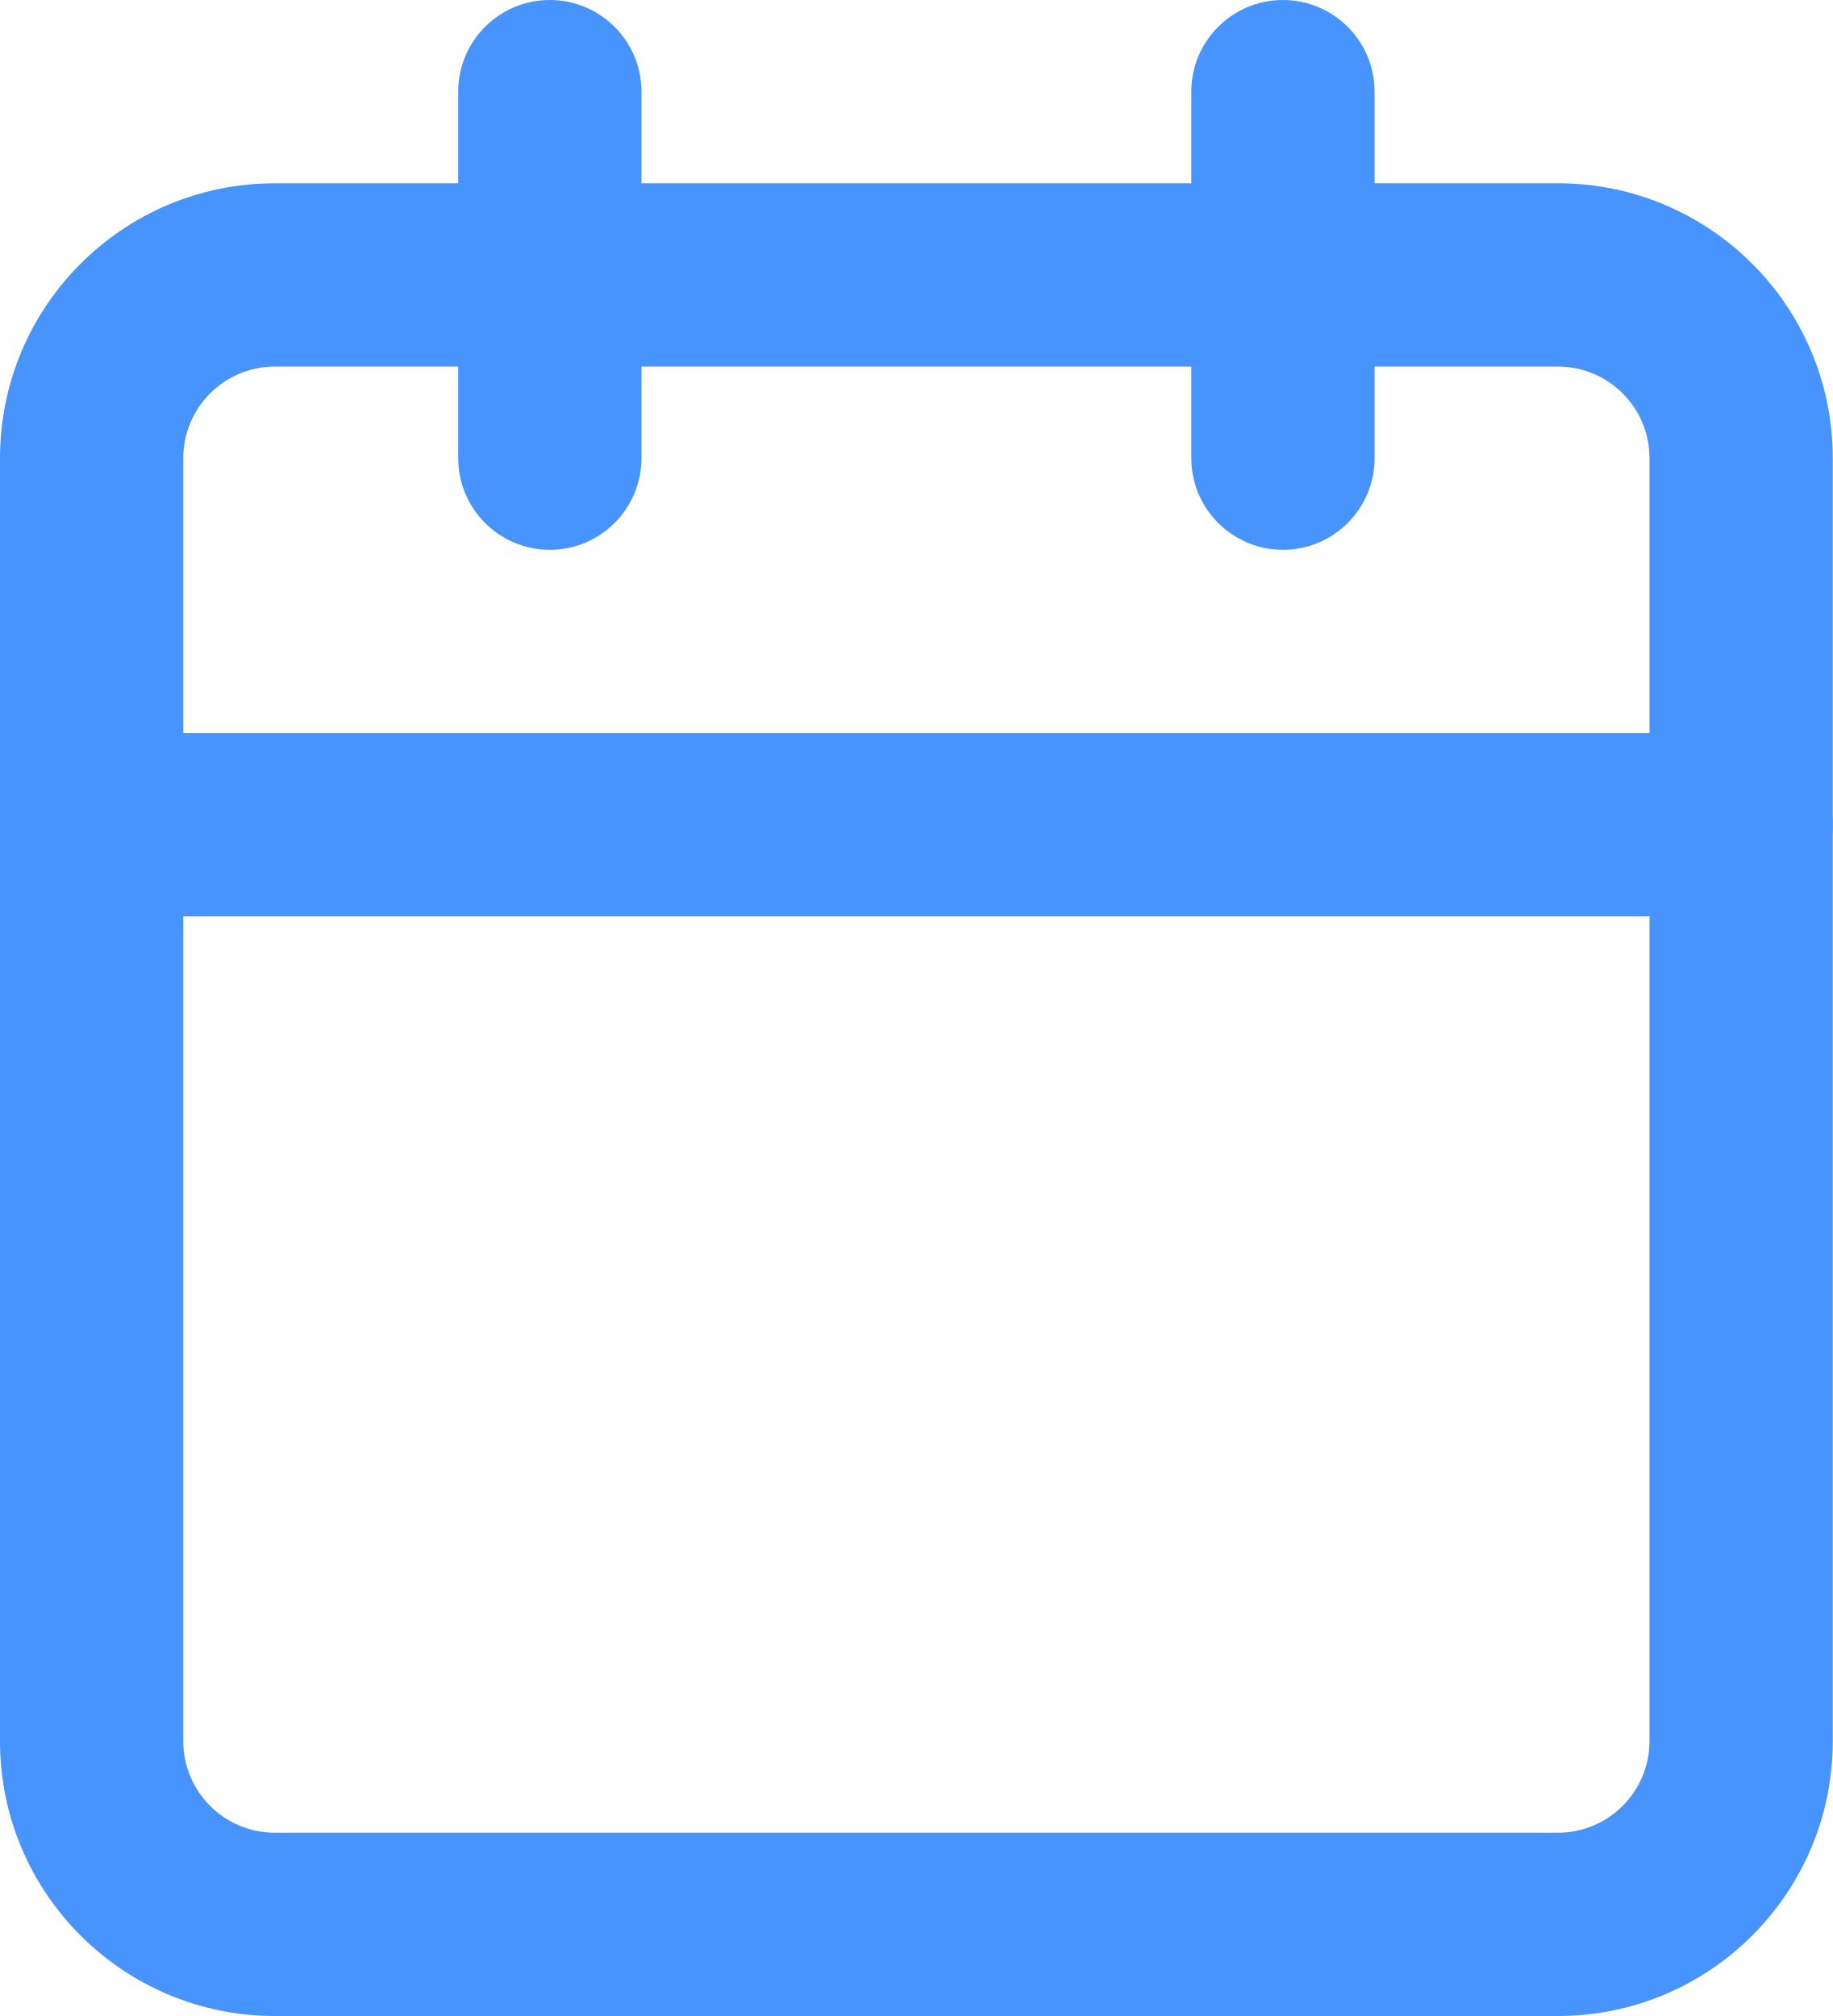
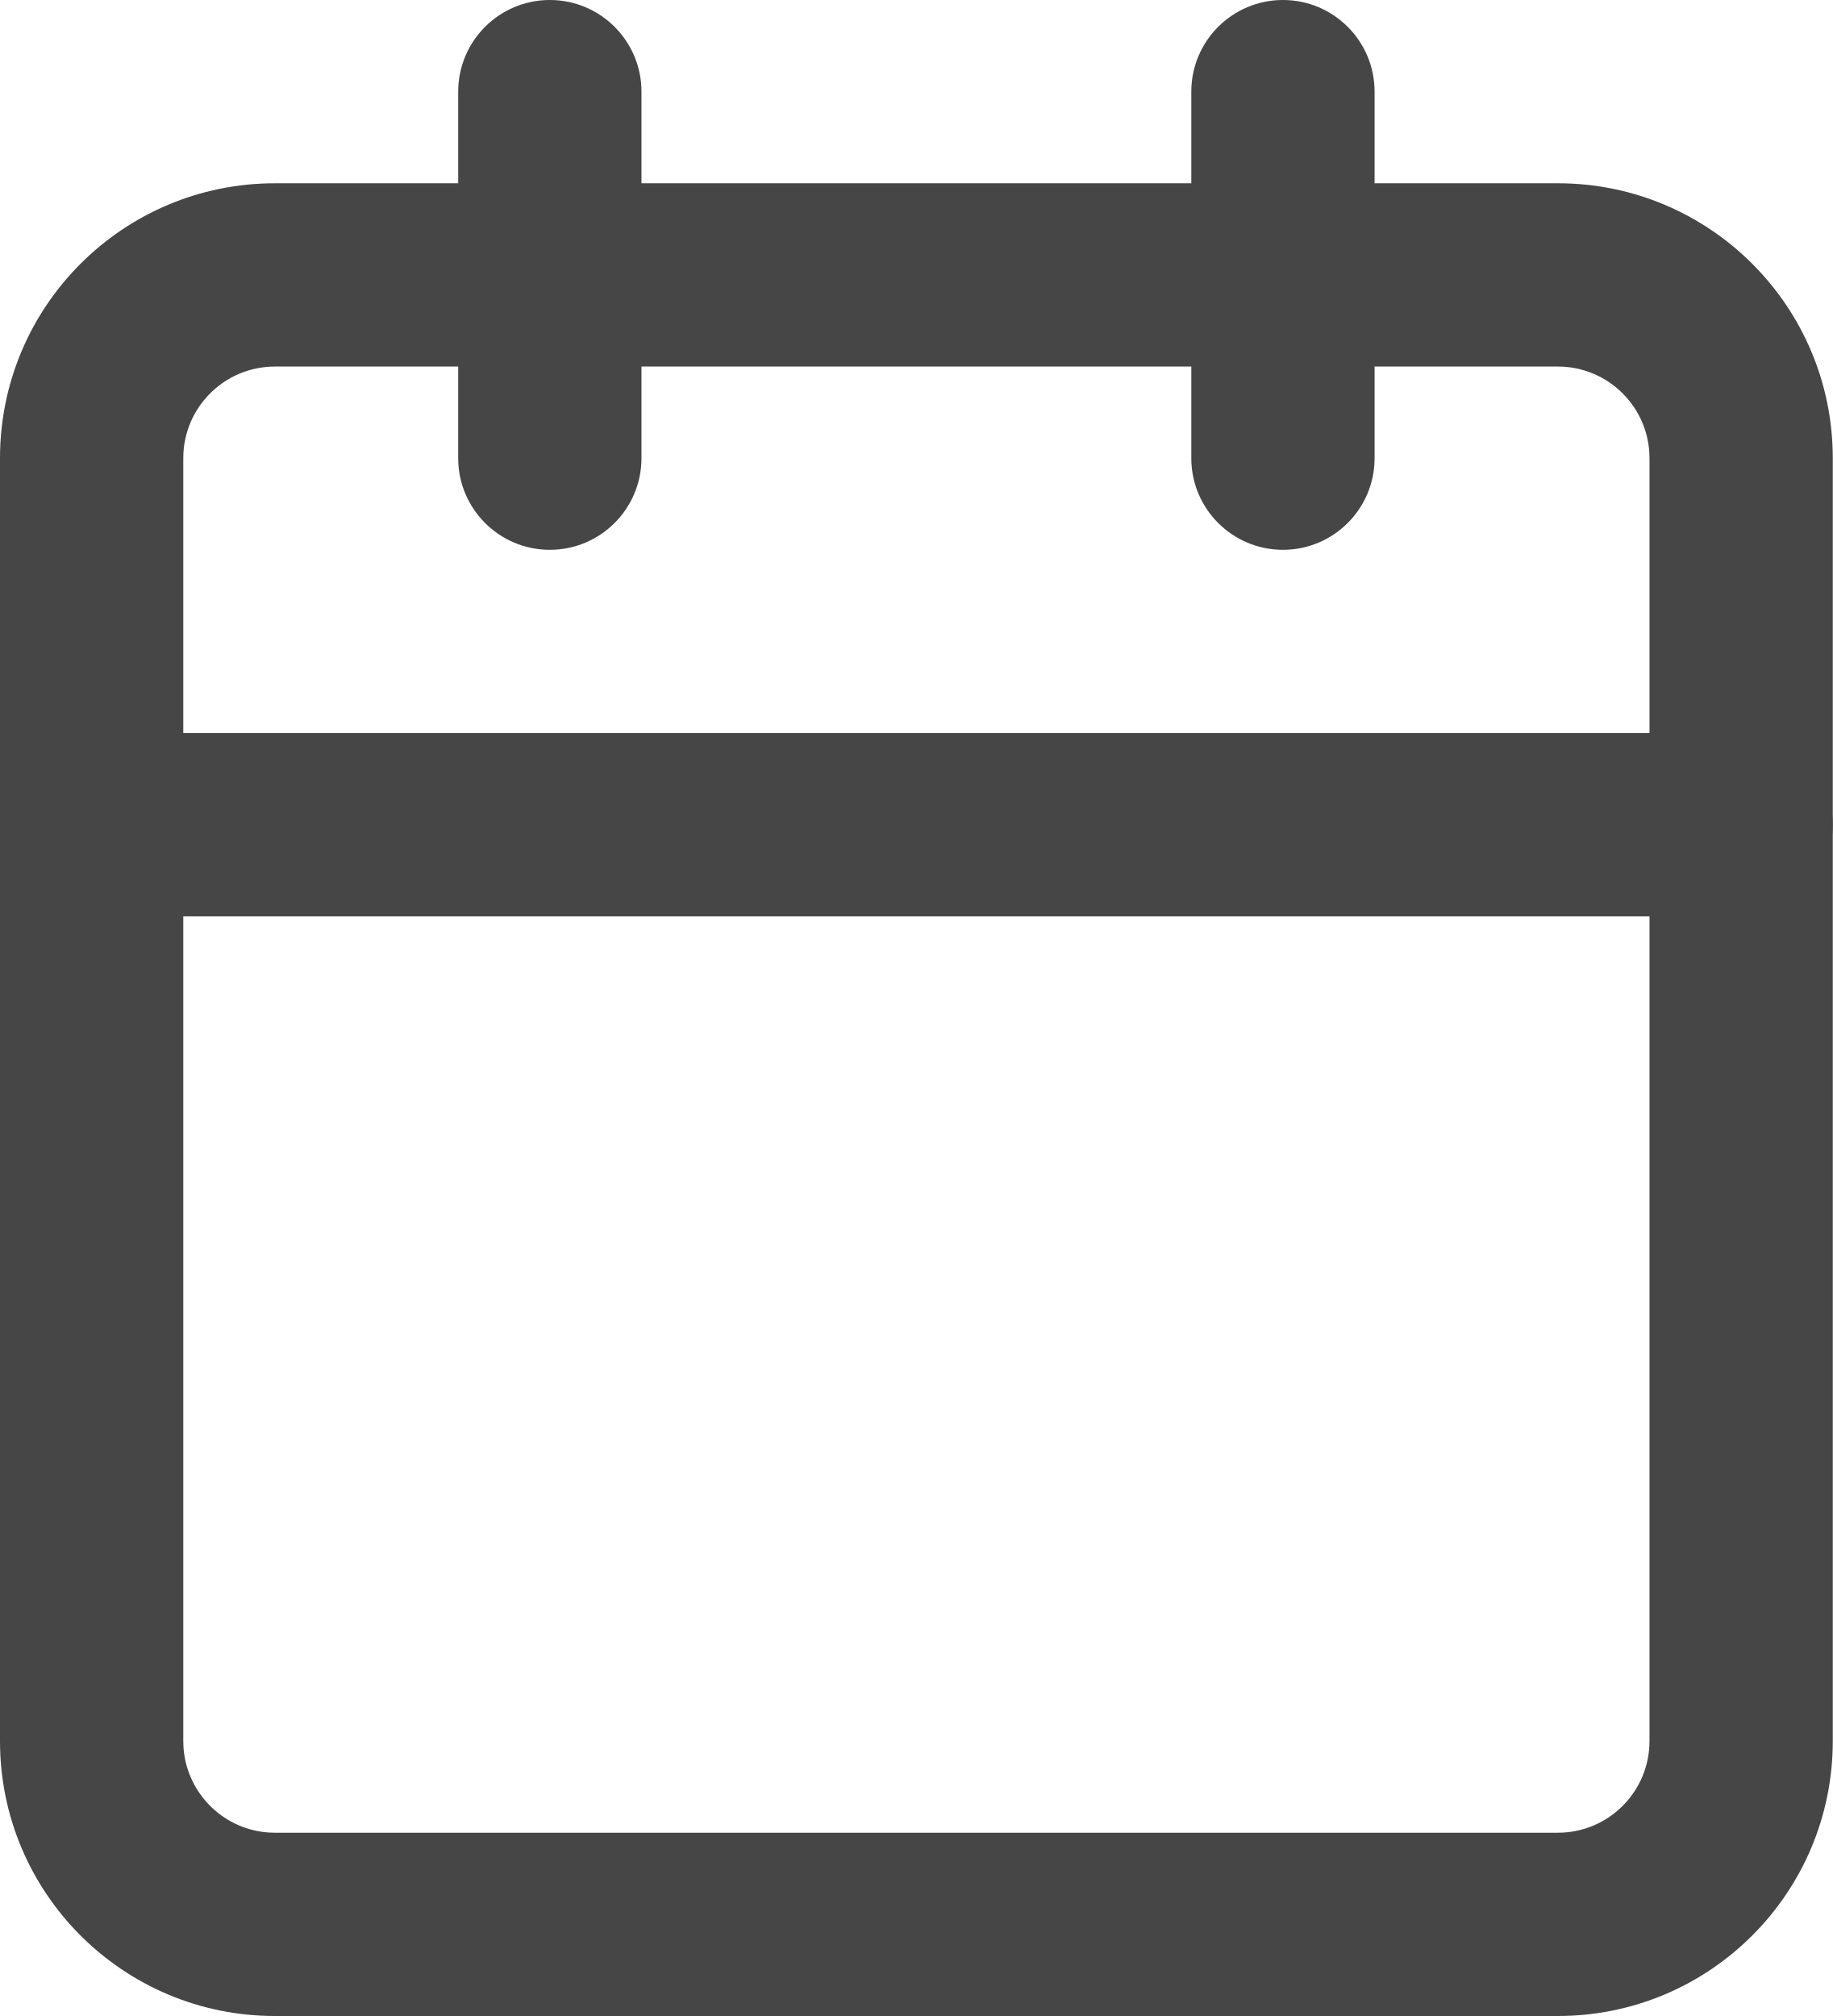
<svg xmlns="http://www.w3.org/2000/svg" width="20" height="22" viewBox="0 0 20 22" fill="none">
-   <path fill-rule="evenodd" clip-rule="evenodd" d="M3 4C2.448 4 2 4.448 2 5V19C2 19.552 2.448 20 3 20H17C17.552 20 18 19.552 18 19V5C18 4.448 17.552 4 17 4H3ZM0 5C0 3.343 1.343 2 3 2H17C18.657 2 20 3.343 20 5V19C20 20.657 18.657 22 17 22H3C1.343 22 0 20.657 0 19V5Z" fill="#4894FF" />
-   <path fill-rule="evenodd" clip-rule="evenodd" d="M14 0C14.552 0 15 0.448 15 1V5C15 5.552 14.552 6 14 6C13.448 6 13 5.552 13 5V1C13 0.448 13.448 0 14 0Z" fill="#4894FF" />
-   <path fill-rule="evenodd" clip-rule="evenodd" d="M6 0C6.552 0 7 0.448 7 1V5C7 5.552 6.552 6 6 6C5.448 6 5 5.552 5 5V1C5 0.448 5.448 0 6 0Z" fill="#4894FF" />
-   <path fill-rule="evenodd" clip-rule="evenodd" d="M0 9C0 8.448 0.448 8 1 8H19C19.552 8 20 8.448 20 9C20 9.552 19.552 10 19 10H1C0.448 10 0 9.552 0 9Z" fill="#4894FF" />
+   <path fill-rule="evenodd" clip-rule="evenodd" d="M3 4C2.448 4 2 4.448 2 5V19C2 19.552 2.448 20 3 20H17C17.552 20 18 19.552 18 19V5C18 4.448 17.552 4 17 4H3ZM0 5C0 3.343 1.343 2 3 2H17C18.657 2 20 3.343 20 5V19C20 20.657 18.657 22 17 22H3C1.343 22 0 20.657 0 19V5Z" fill="#464646" />
+   <path fill-rule="evenodd" clip-rule="evenodd" d="M14 0C14.552 0 15 0.448 15 1V5C15 5.552 14.552 6 14 6C13.448 6 13 5.552 13 5V1C13 0.448 13.448 0 14 0Z" fill="#464646" />
+   <path fill-rule="evenodd" clip-rule="evenodd" d="M6 0C6.552 0 7 0.448 7 1V5C7 5.552 6.552 6 6 6C5.448 6 5 5.552 5 5V1C5 0.448 5.448 0 6 0Z" fill="#464646" />
+   <path fill-rule="evenodd" clip-rule="evenodd" d="M0 9C0 8.448 0.448 8 1 8H19C19.552 8 20 8.448 20 9C20 9.552 19.552 10 19 10H1C0.448 10 0 9.552 0 9Z" fill="#464646" />
</svg>
